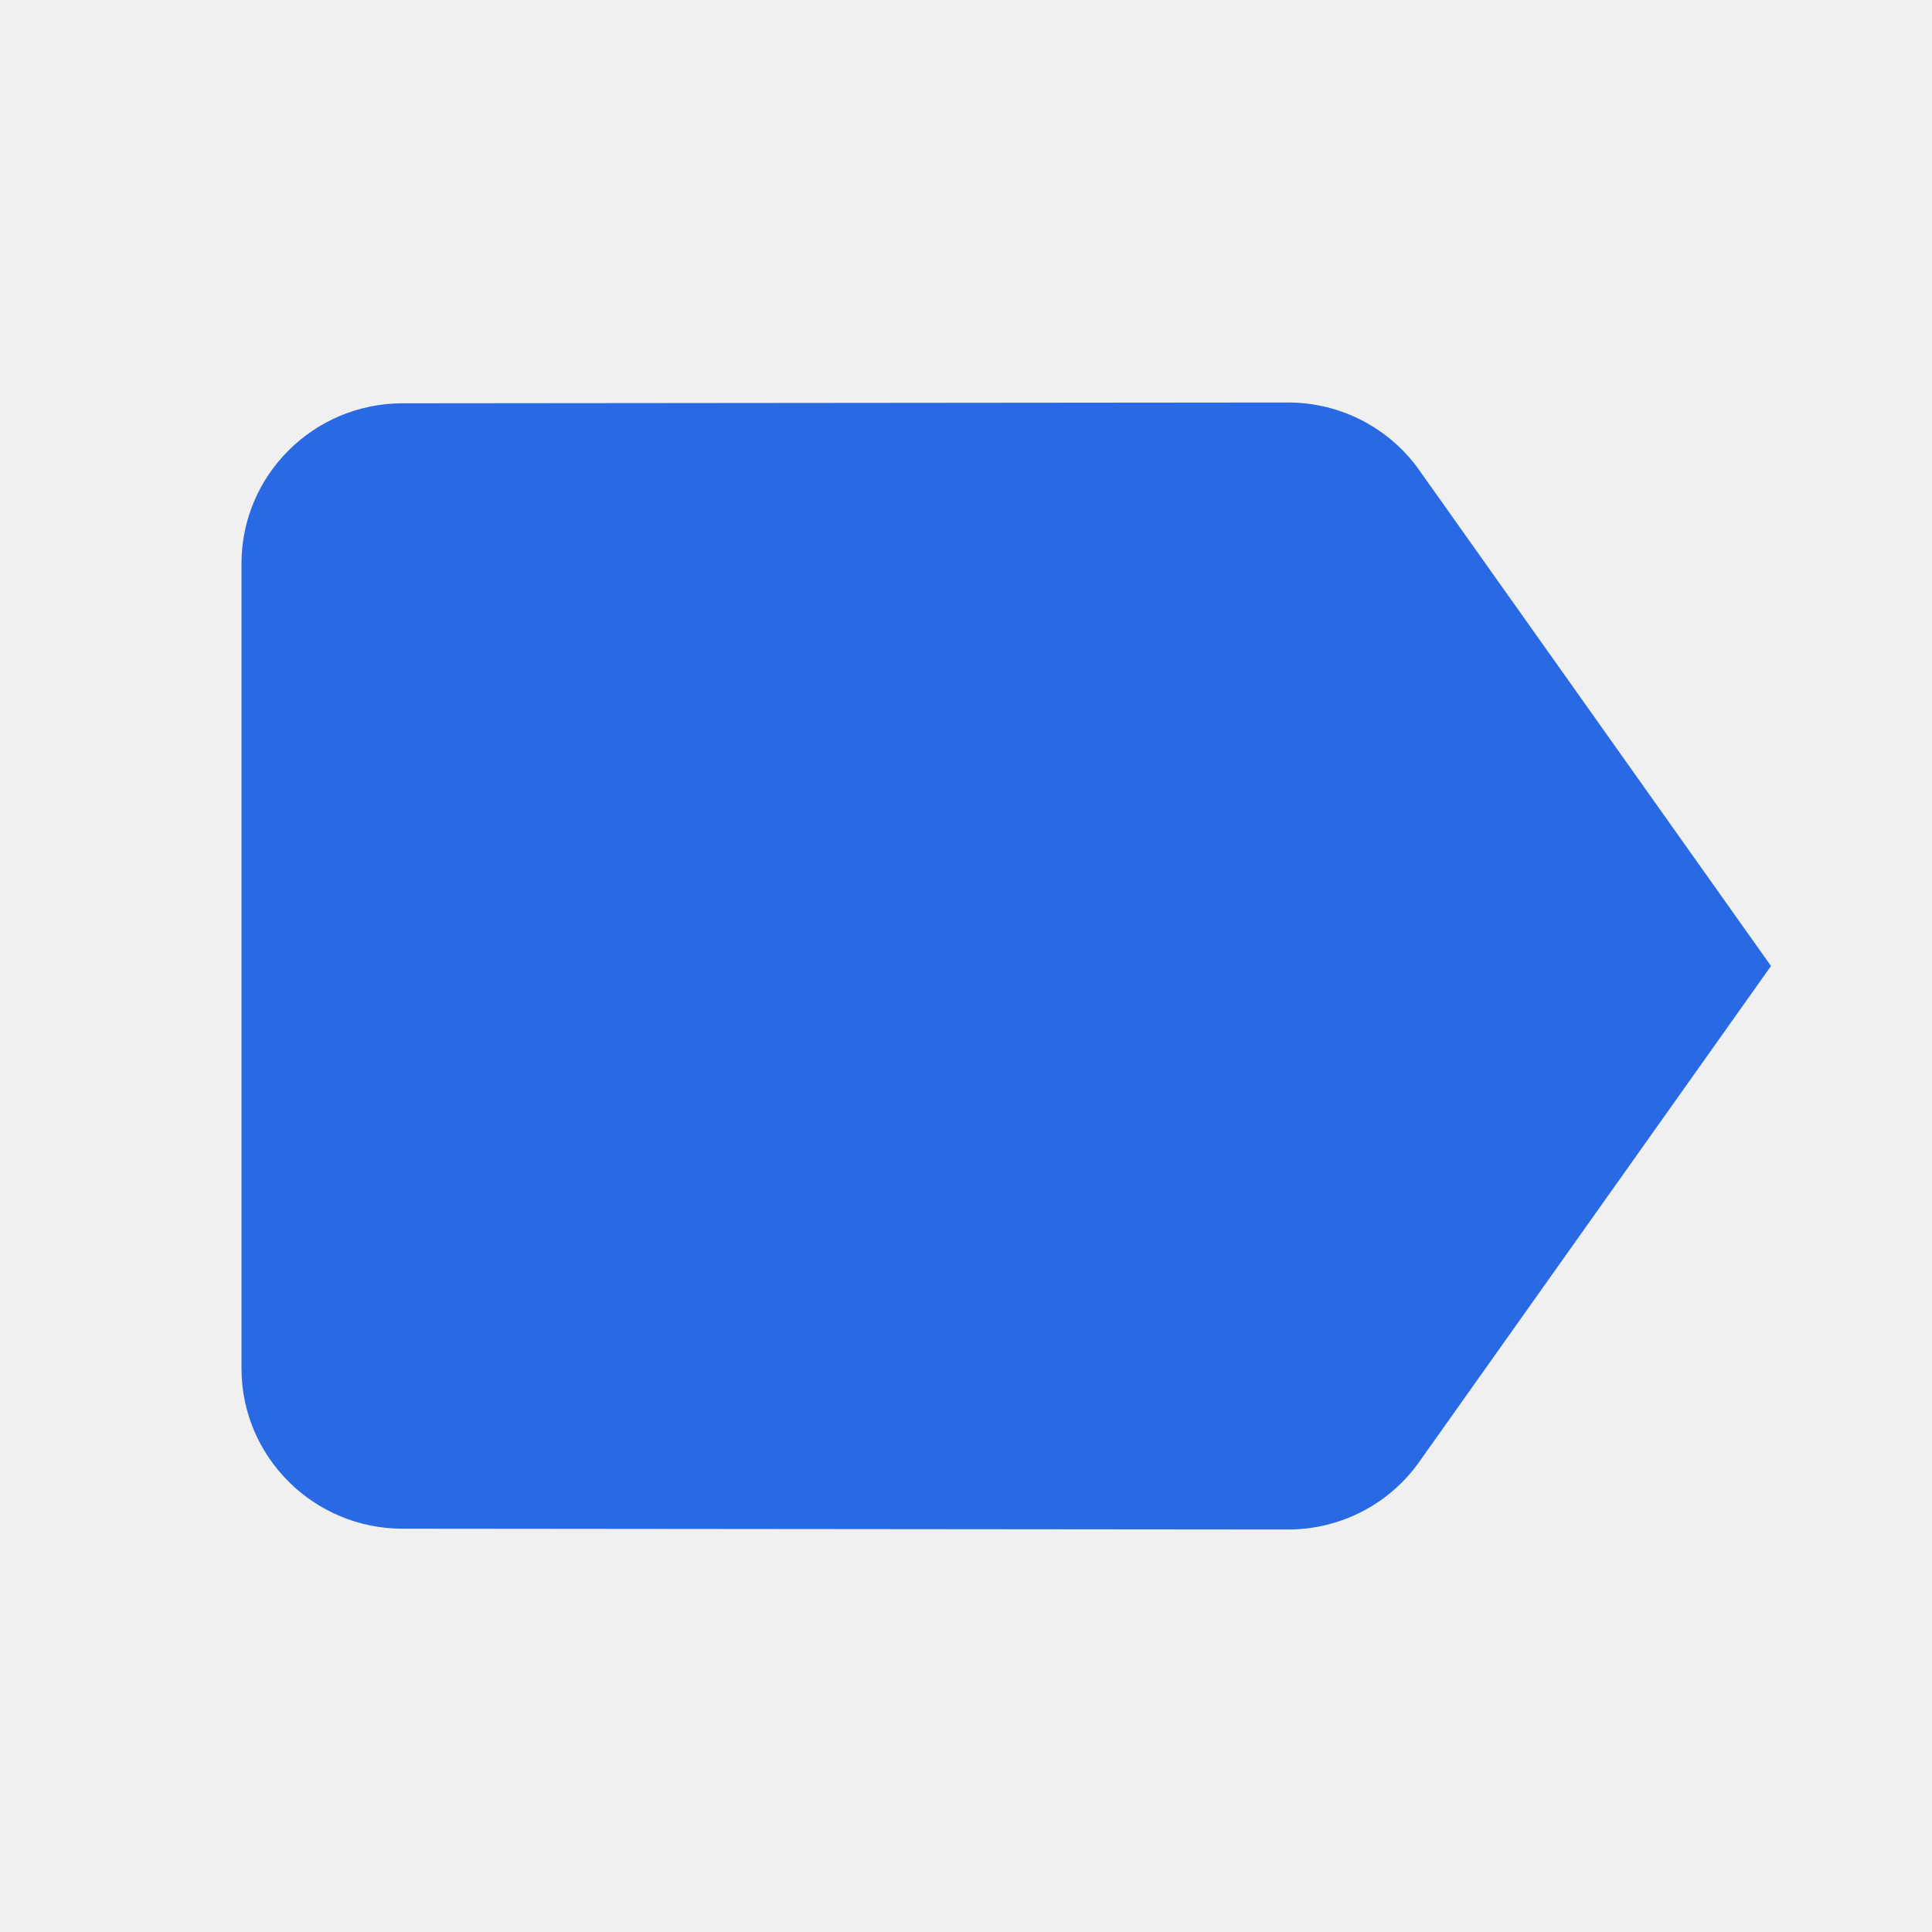
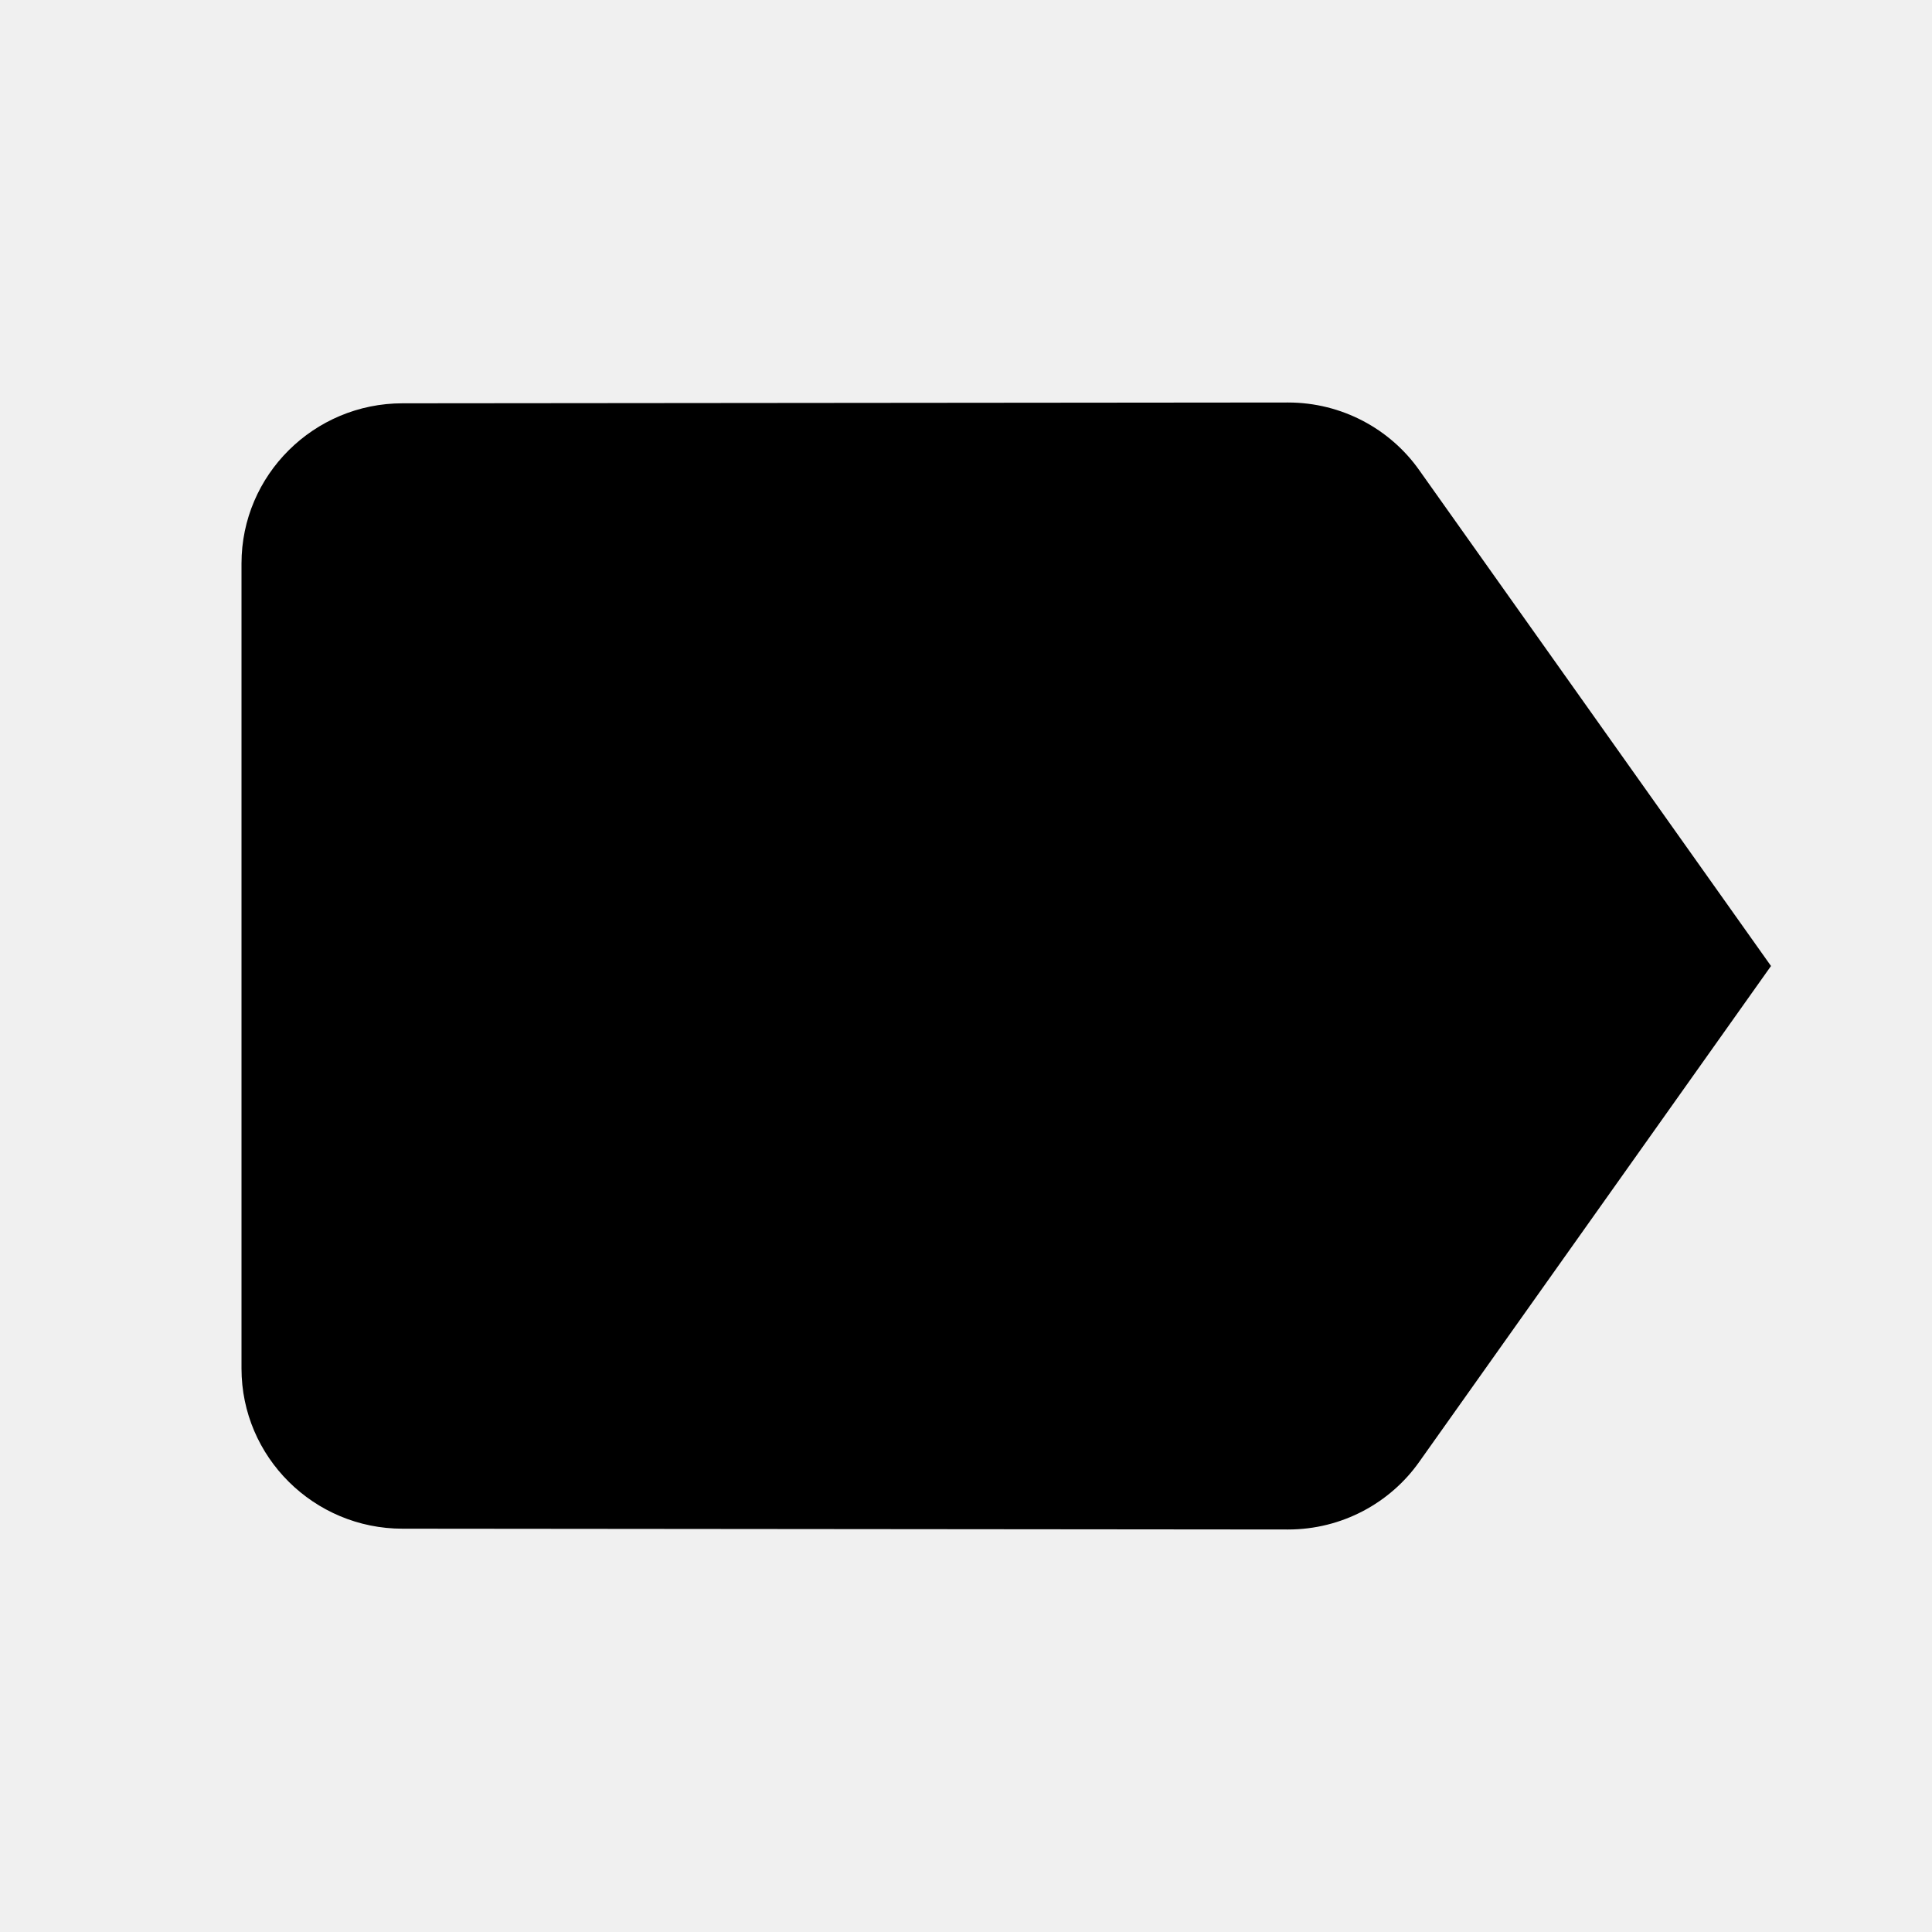
<svg xmlns="http://www.w3.org/2000/svg" width="24" height="24" viewBox="0 0 24 24" fill="none">
  <g clip-path="url(#clip0_1317_1381)">
-     <path d="M17.63 5.84C17.27 5.33 16.67 5 16 5L5 5.01C3.9 5.01 3 5.9 3 7V17C3 18.1 3.9 18.99 5 18.99L16 19C16.67 19 17.27 18.67 17.63 18.16L22 12L17.63 5.84Z" fill="#2969E3" />
+     <path d="M17.63 5.84C17.27 5.33 16.67 5 16 5L5 5.01C3.9 5.01 3 5.9 3 7V17C3 18.1 3.9 18.99 5 18.99L16 19C16.67 19 17.27 18.67 17.63 18.16L22 12L17.63 5.84Z" fill="#000" />
  </g>
  <defs>
    <clipPath id="clip0_1317_1381">
      <rect width="24" height="24" fill="white" />
    </clipPath>
  </defs>
</svg>
